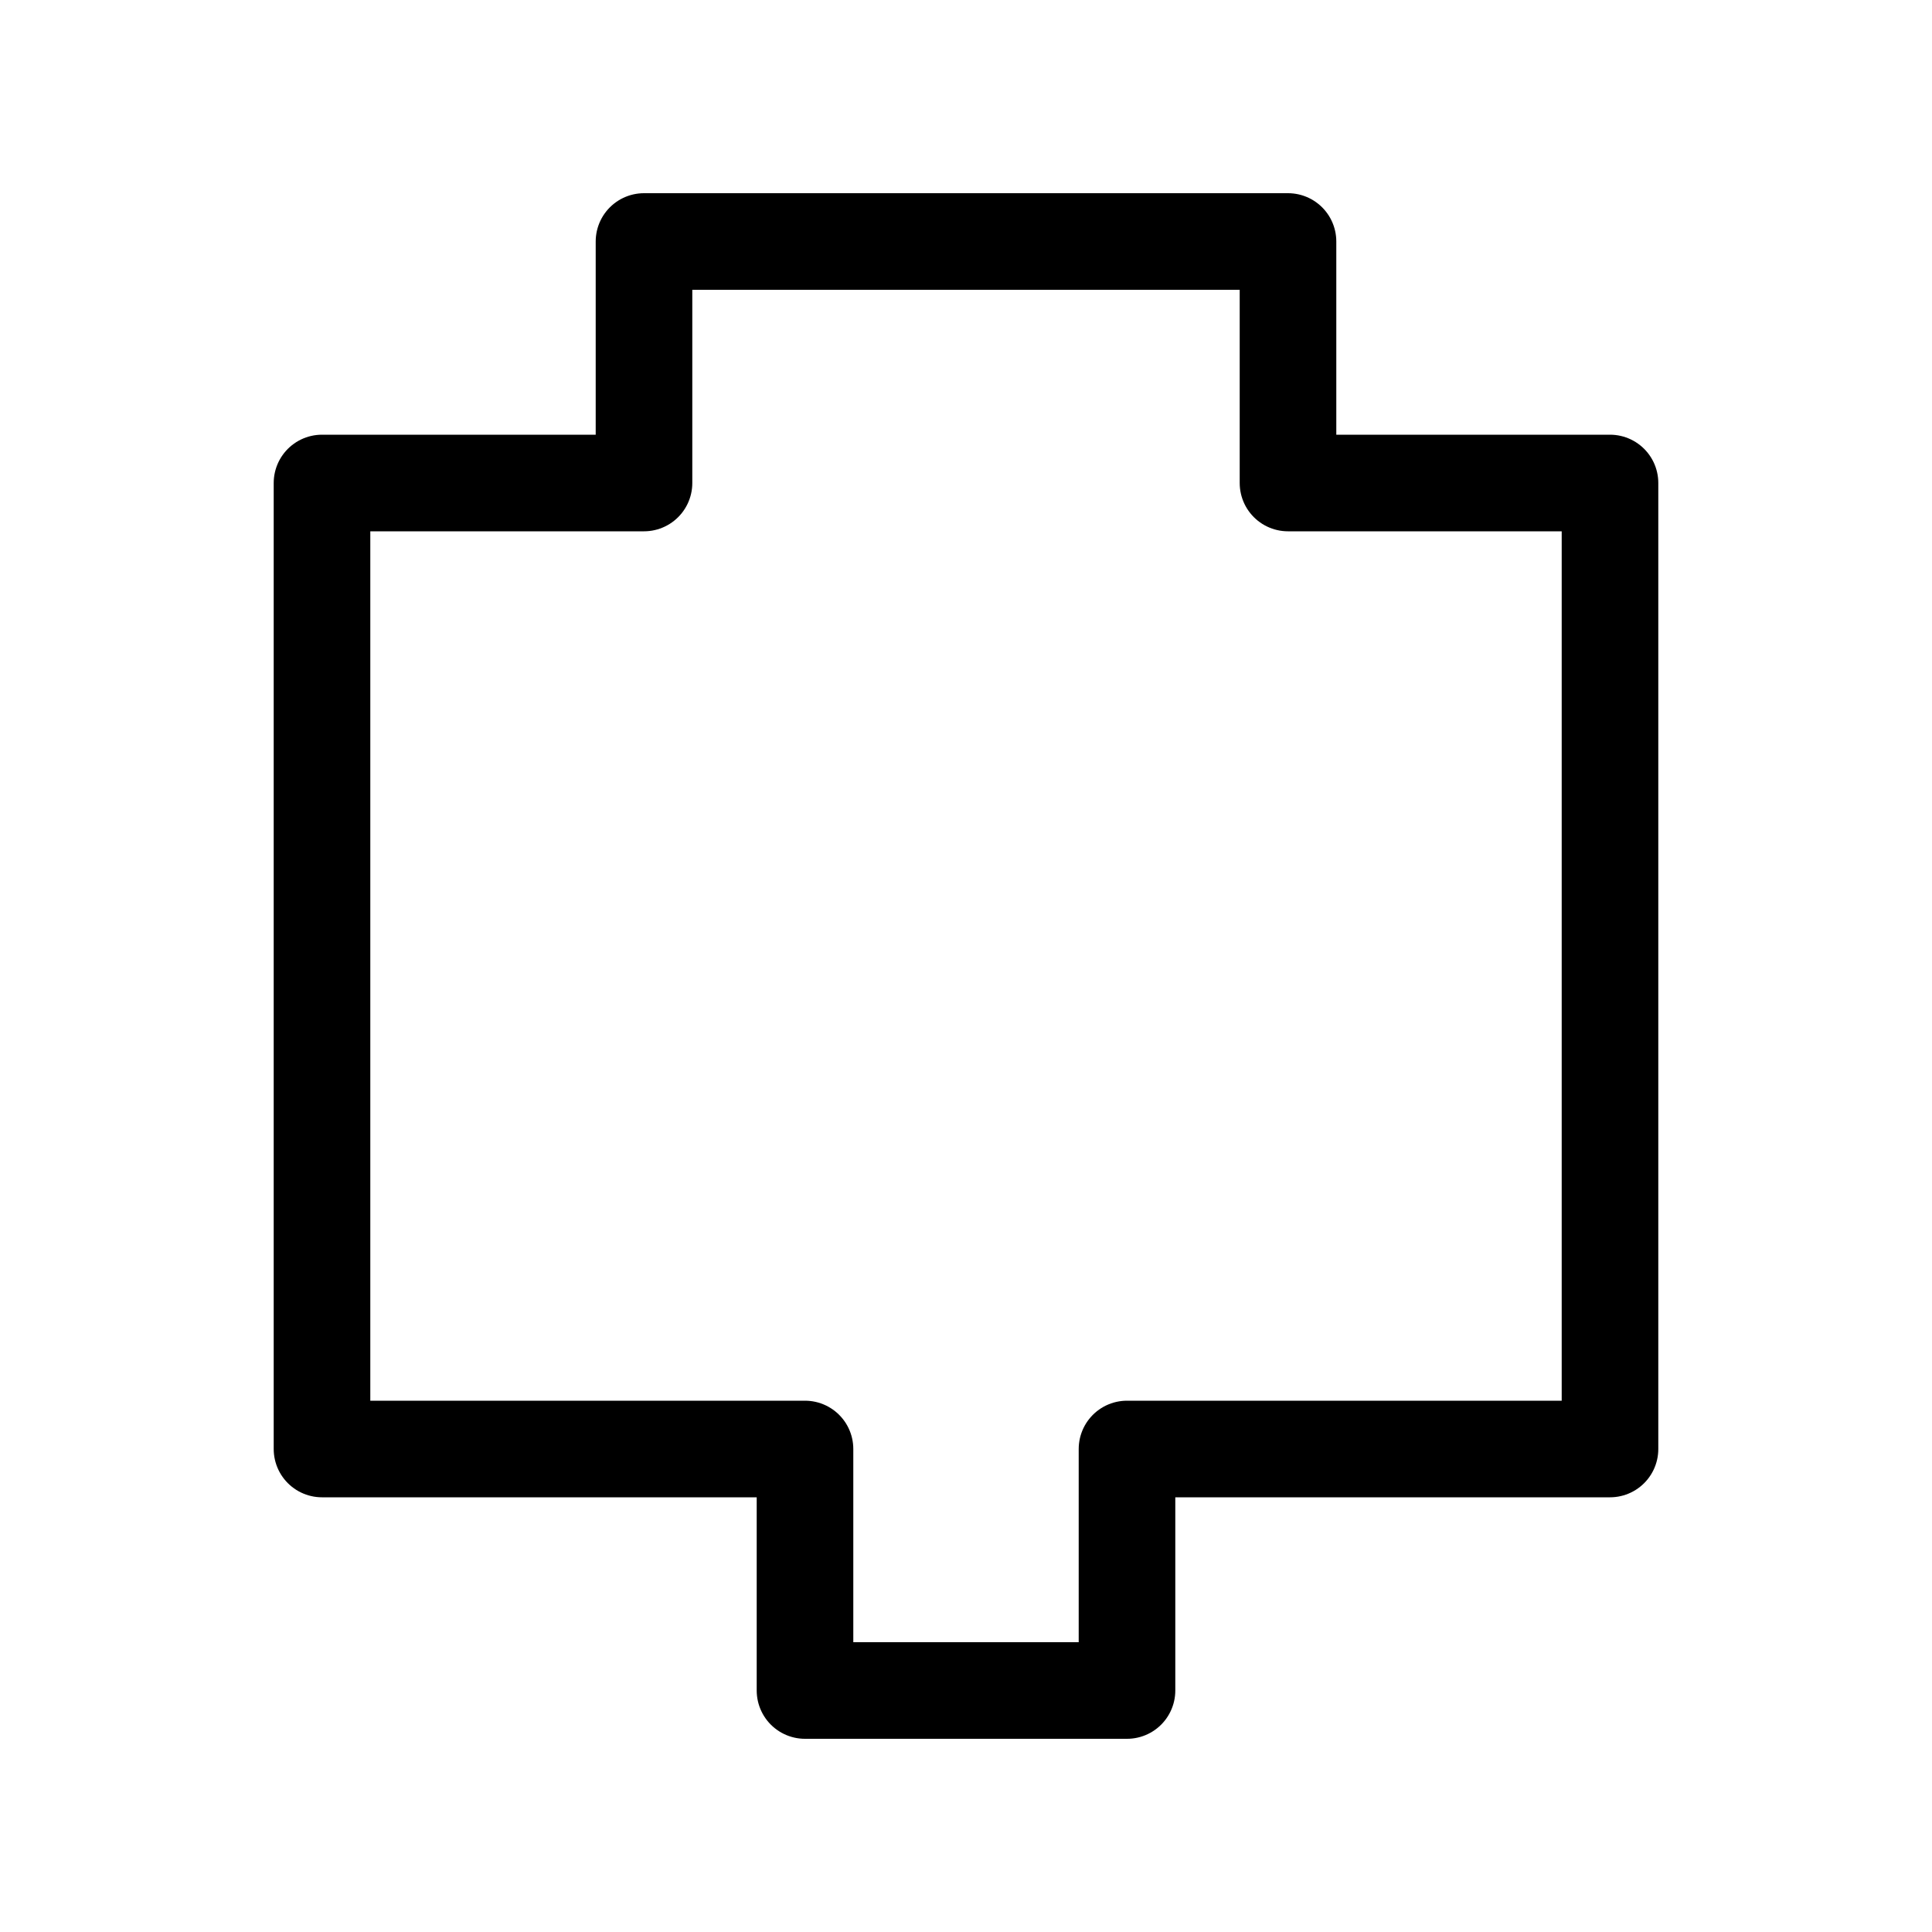
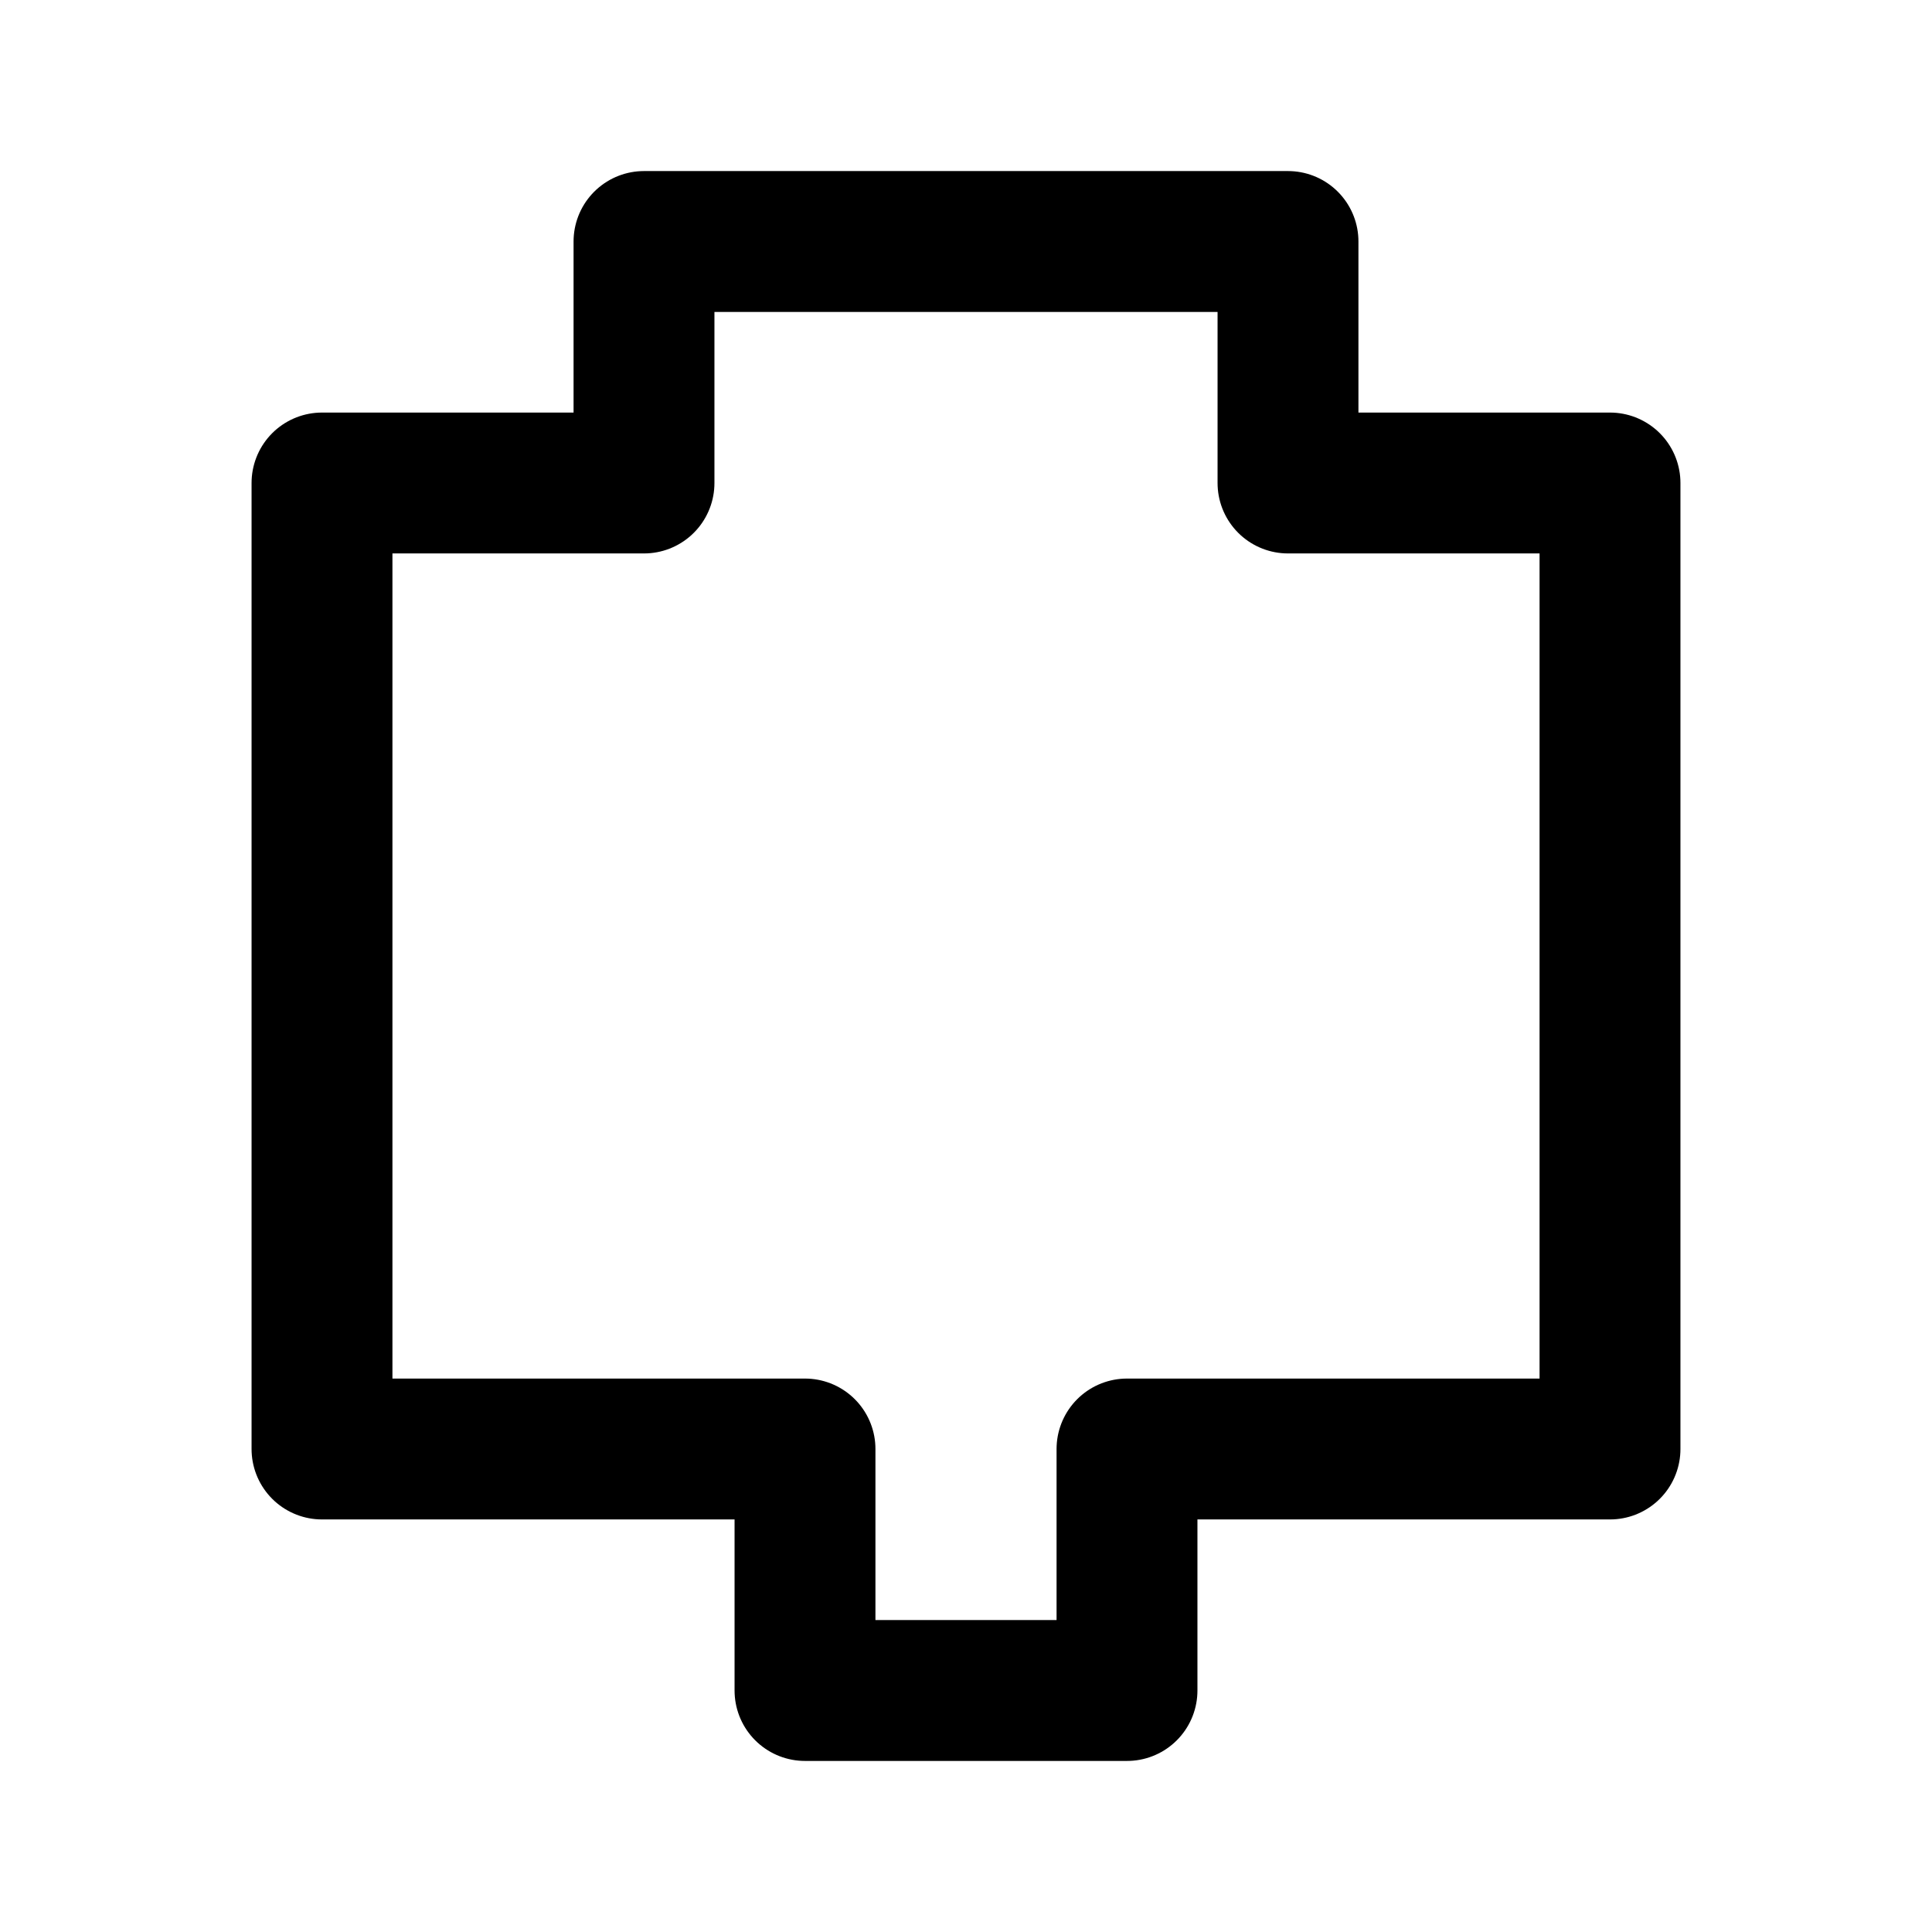
<svg xmlns="http://www.w3.org/2000/svg" viewBox="0 0 24 24" fill="none" stroke-linecap="round" stroke-linejoin="round">
-   <path d="M8 3 L8 6 L4 6 L4 18 L10 18 L10 21 L14 21 L14 18 L20 18 L20 6 L16 6 L16 3 Z" stroke="currentColor" stroke-width="1.2" />
+   <path d="M8 3 L8 6 L4 6 L4 18 L10 18 L10 21 L14 21 L14 18 L20 18 L20 6 L16 6 L16 3 Z" stroke="currentColor" stroke-width="1.75" />
</svg>
